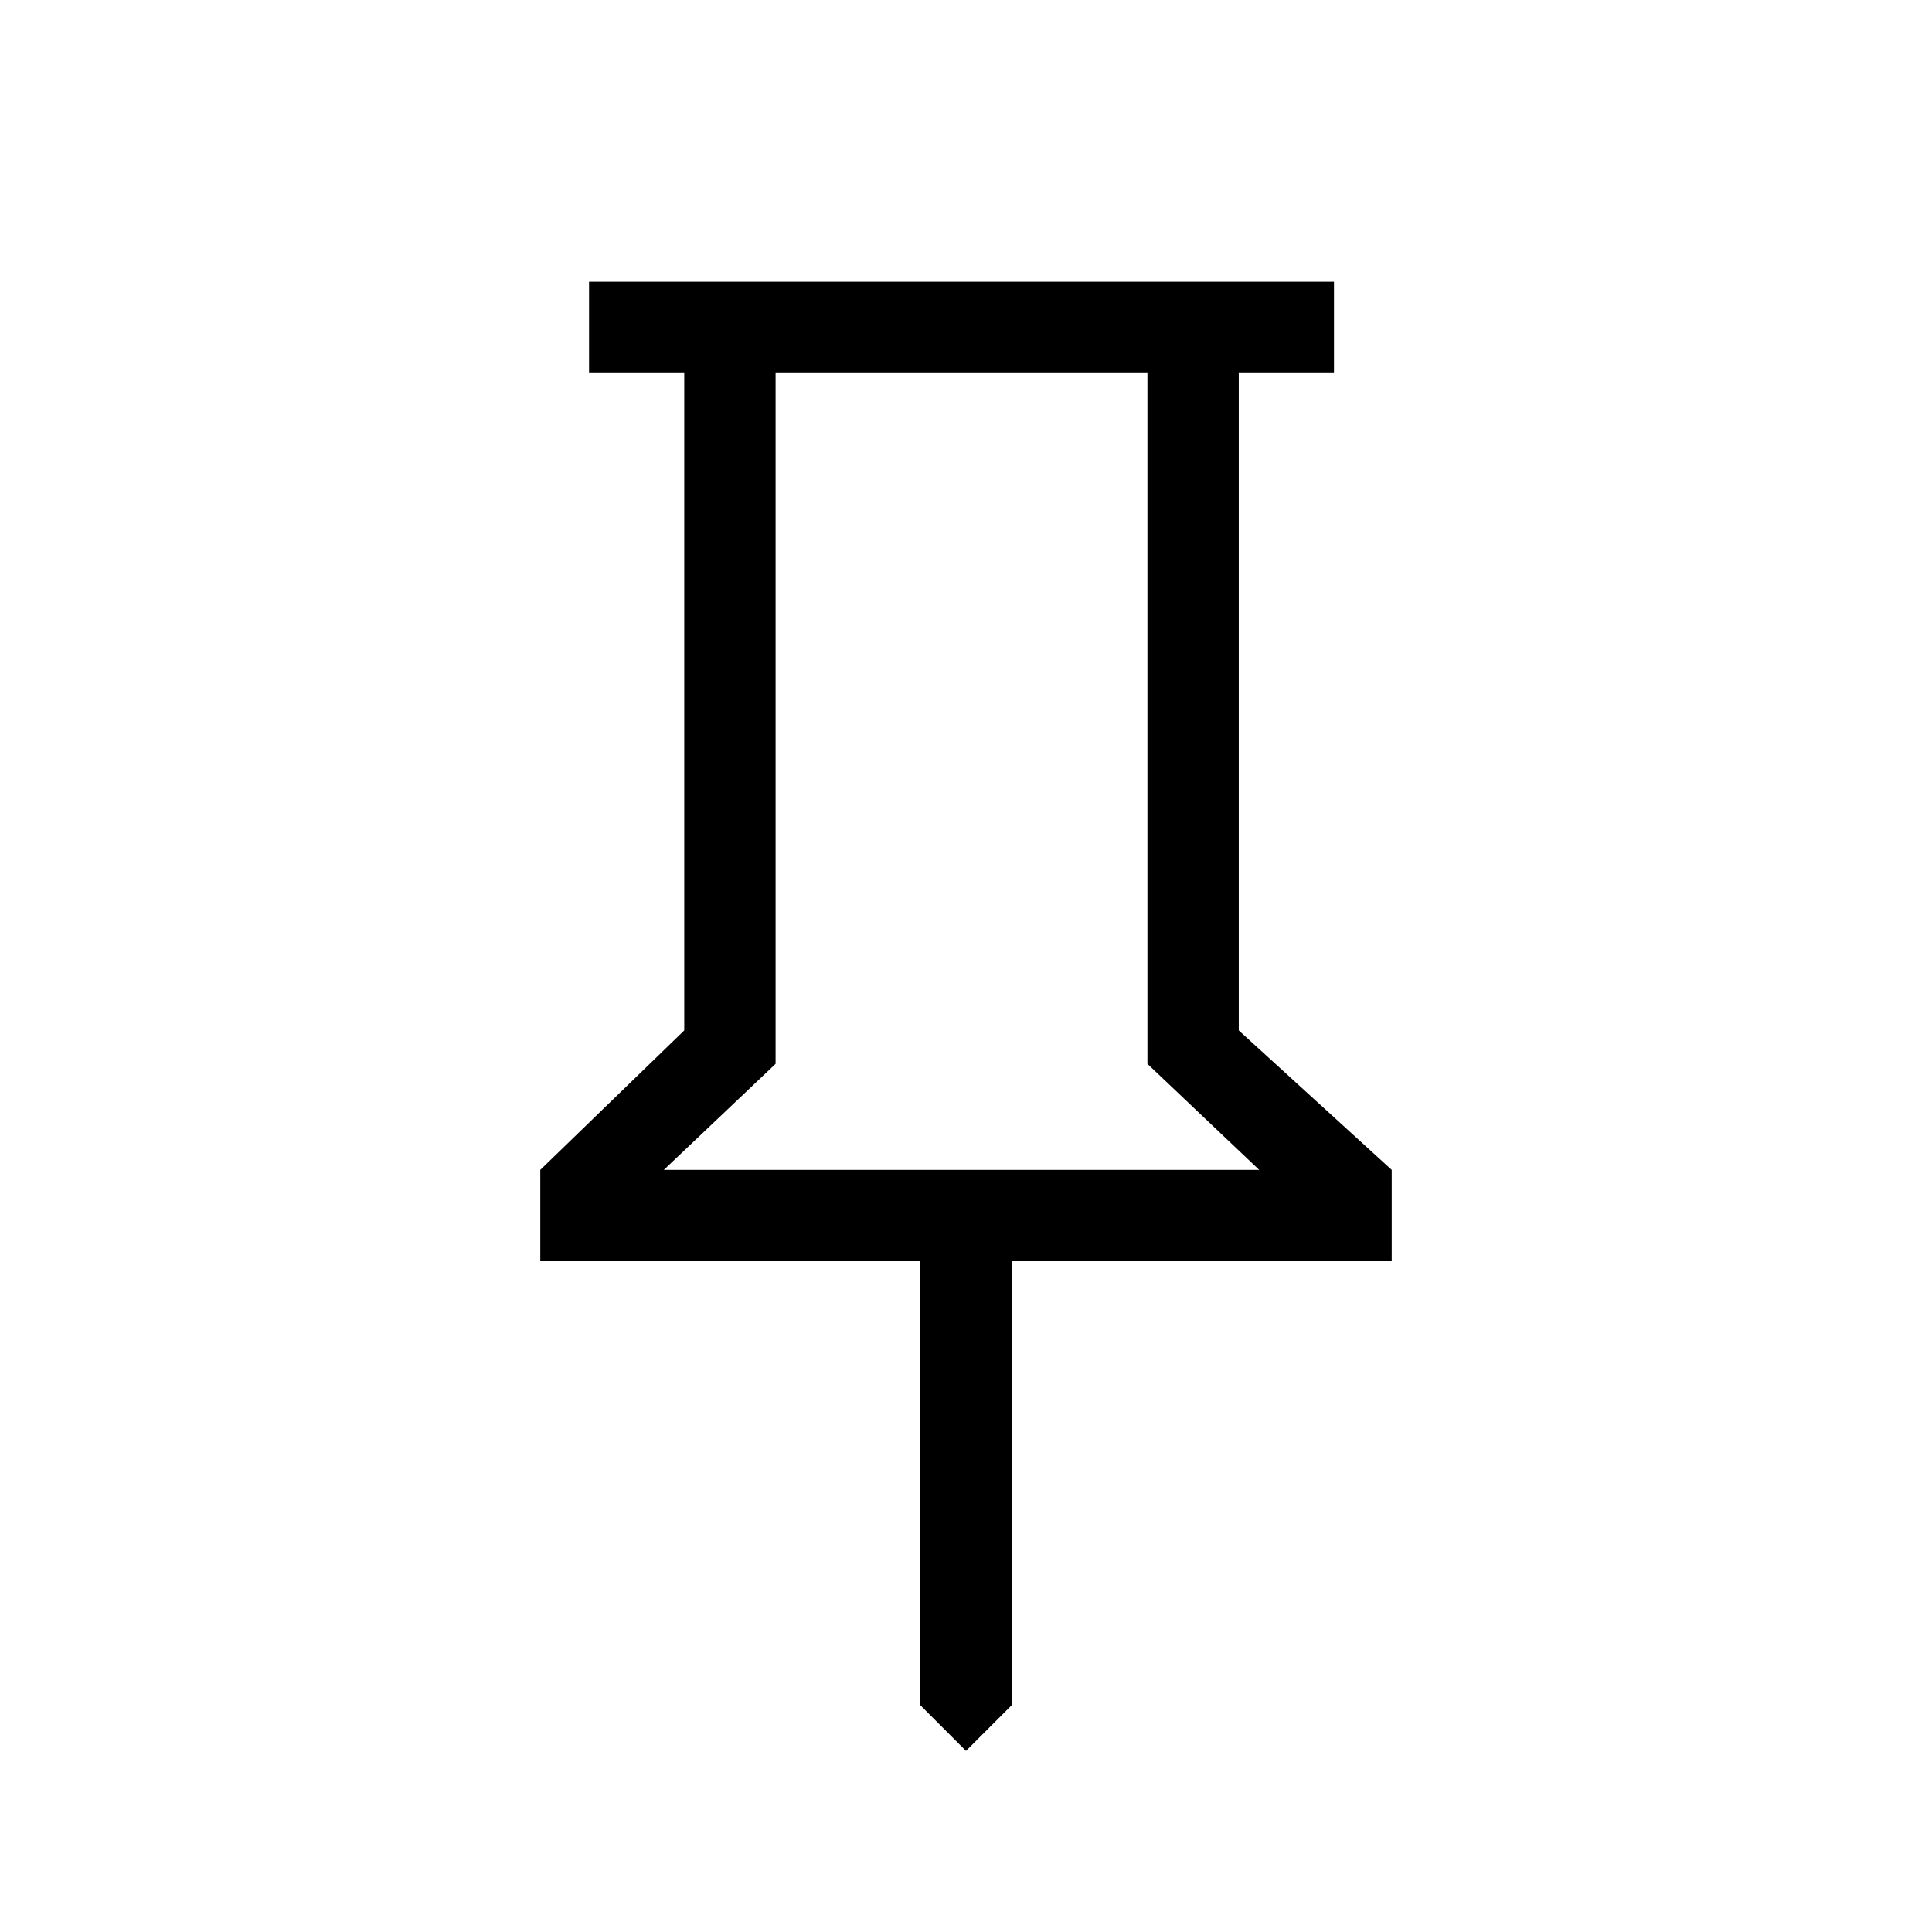
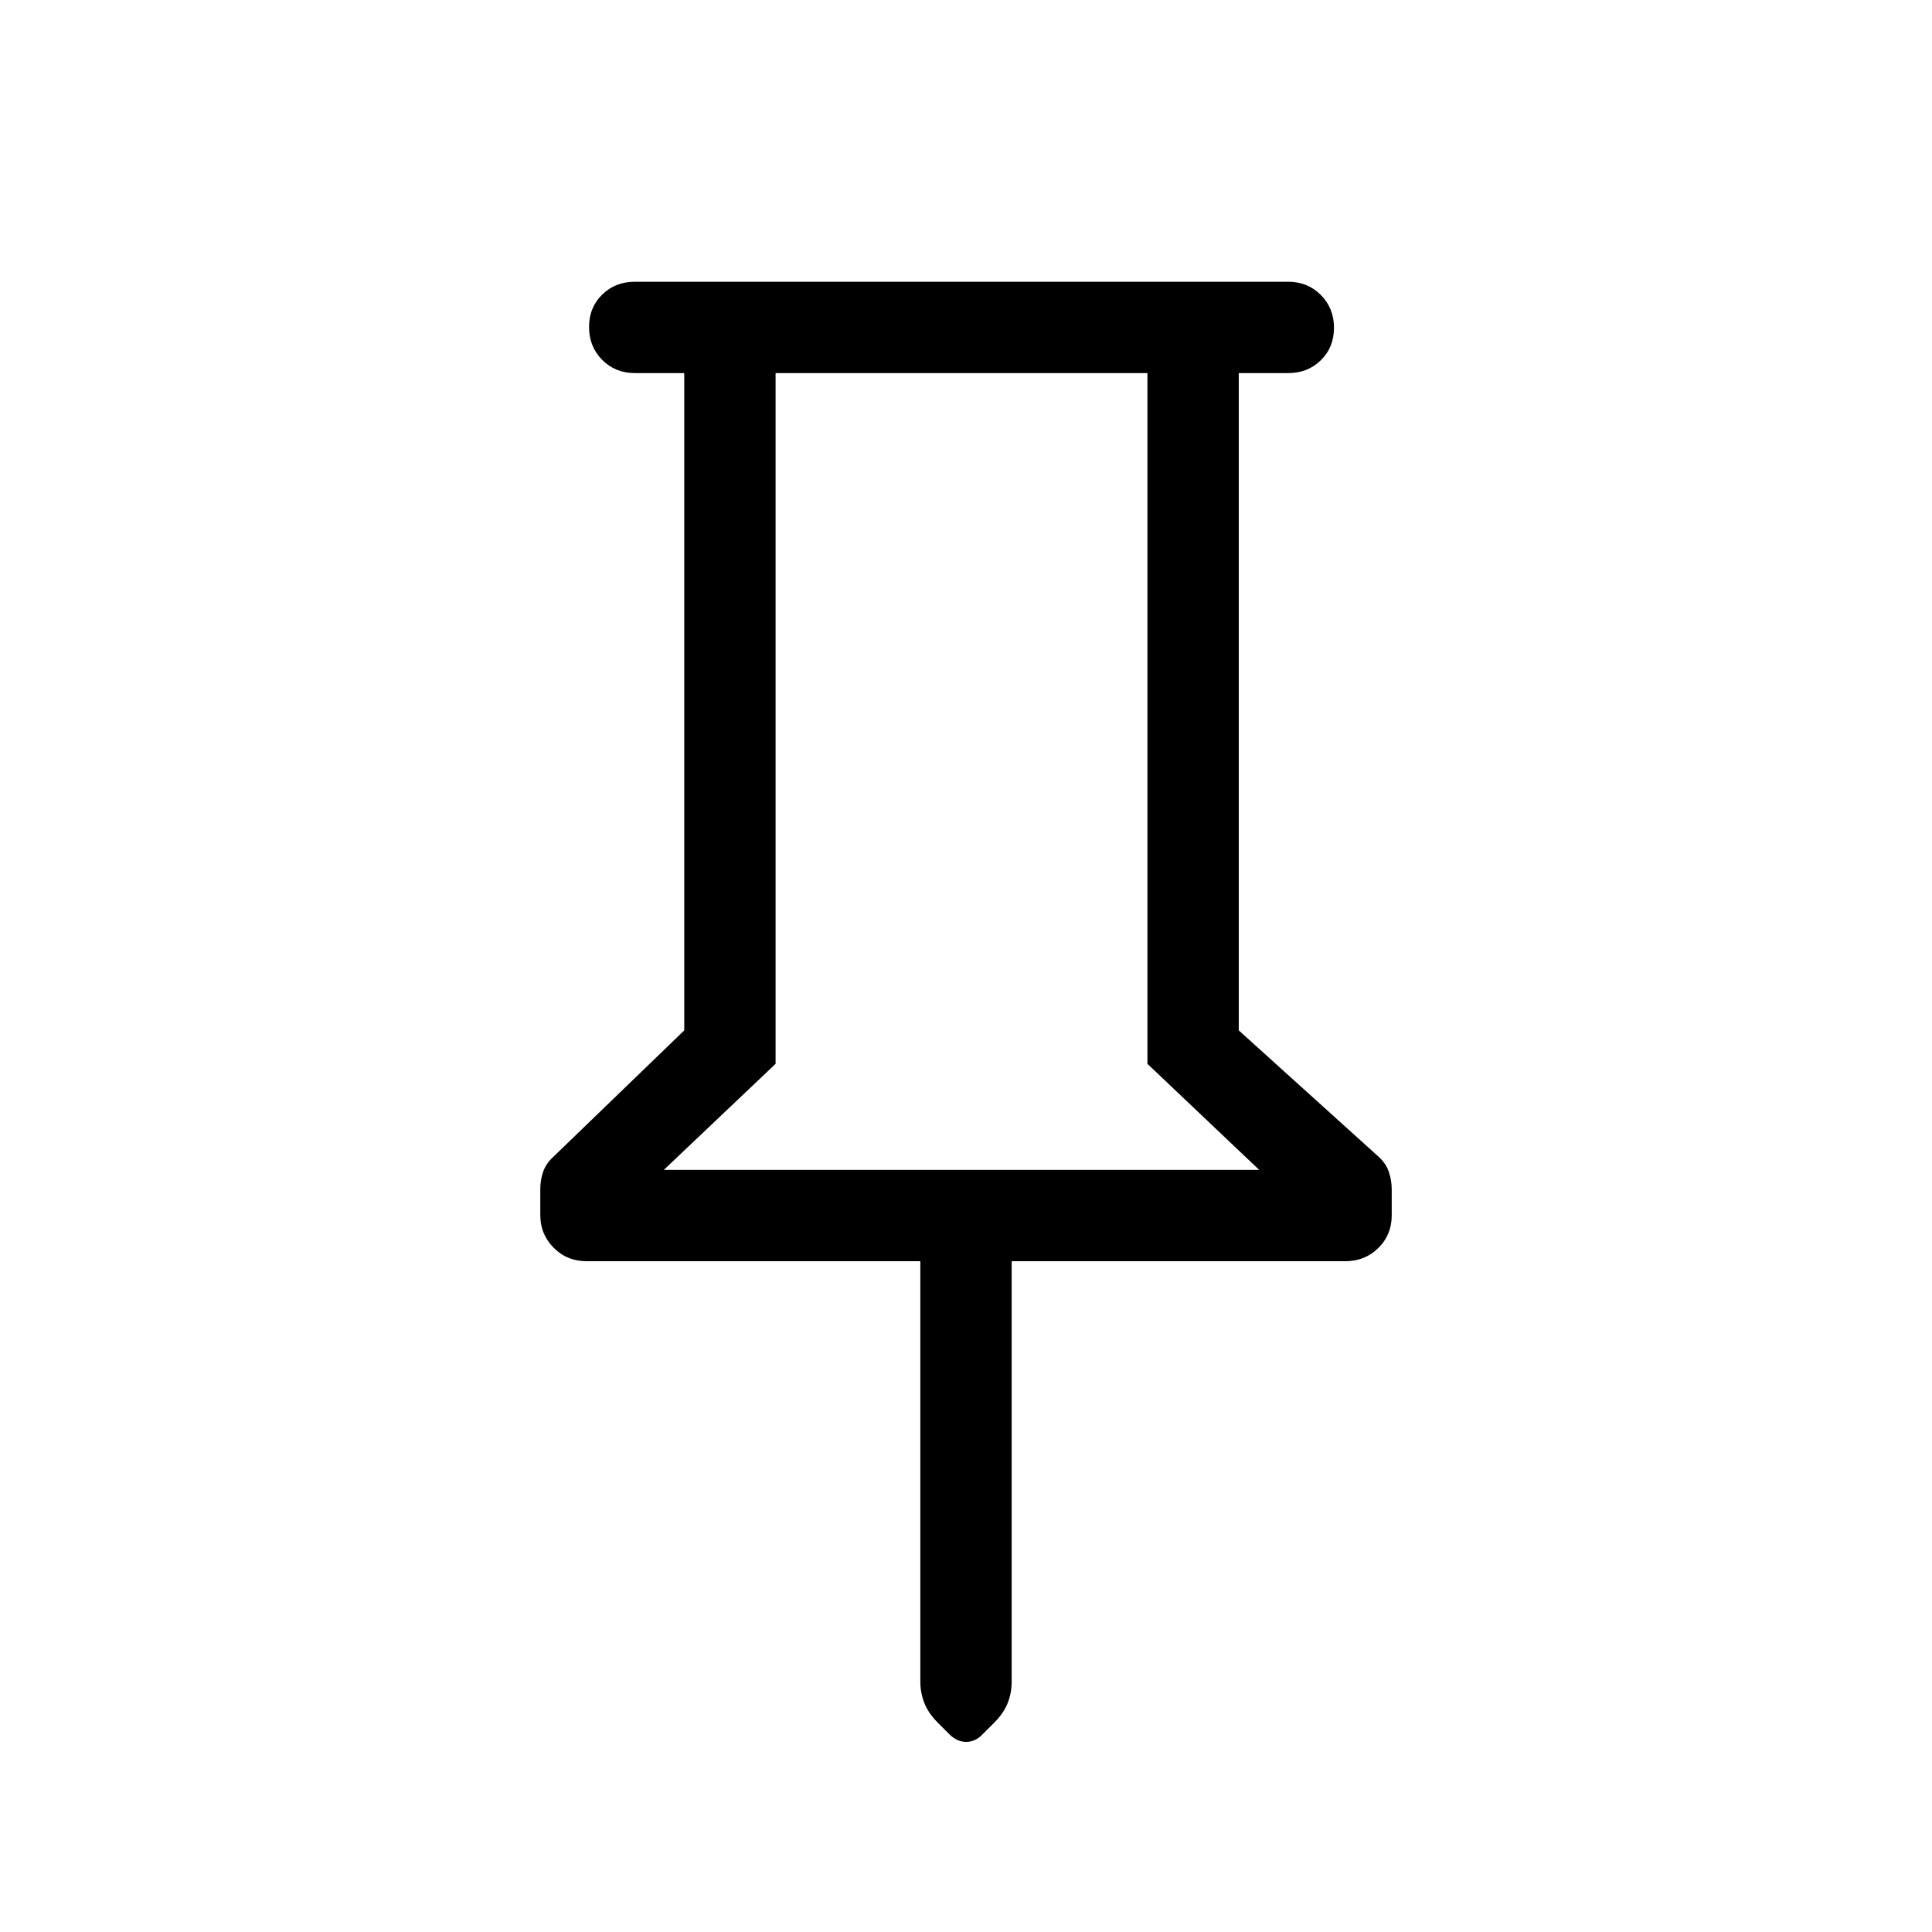
<svg xmlns="http://www.w3.org/2000/svg" height="48" viewBox="0 -960 960 960" width="48">
-   <path d="m615.537-448 75.999 69.307v45.384H502.692v220.614L480-90.004l-22.692-22.691v-220.614H268.464v-45.384L340.001-448v-326.615h-47.307v-45.384h370.151v45.384h-47.308V-448Zm-285.69 69.307h295.845l-55.538-52.692v-343.23H385.385v343.23l-55.538 52.692Zm147.922 0Z" />
+   <path d="M615.537-774.615V-448l69.307 62.615q3.846 3.461 5.269 7.683 1.423 4.221 1.423 8.724v12.946q0 9.569-6.634 16.146-6.635 6.577-16.442 6.577H502.692v208.882q0 5.715-2 10.723-2 5.009-6.616 9.624l-5.692 5.692q-3.629 3.923-8.272 3.923-4.643 0-8.419-3.846l-5.769-5.769q-4.616-4.615-6.616-9.707-2-5.092-2-10.524v-208.998H291.54q-9.807 0-16.442-6.702-6.634-6.702-6.634-16.23v-12.891q0-4.484 1.423-8.638t5.269-7.615L340.001-448v-326.615h-24.615q-9.644 0-16.168-6.58-6.524-6.58-6.524-16.307 0-9.728 6.524-16.112 6.524-6.385 16.168-6.385h324.767q9.644 0 16.168 6.581 6.524 6.58 6.524 16.307 0 9.727-6.524 16.112-6.524 6.384-16.168 6.384h-24.616Zm-285.69 395.922h295.845l-55.538-52.692v-343.23H385.385v343.23l-55.538 52.692Zm147.922 0Z" />
</svg>
